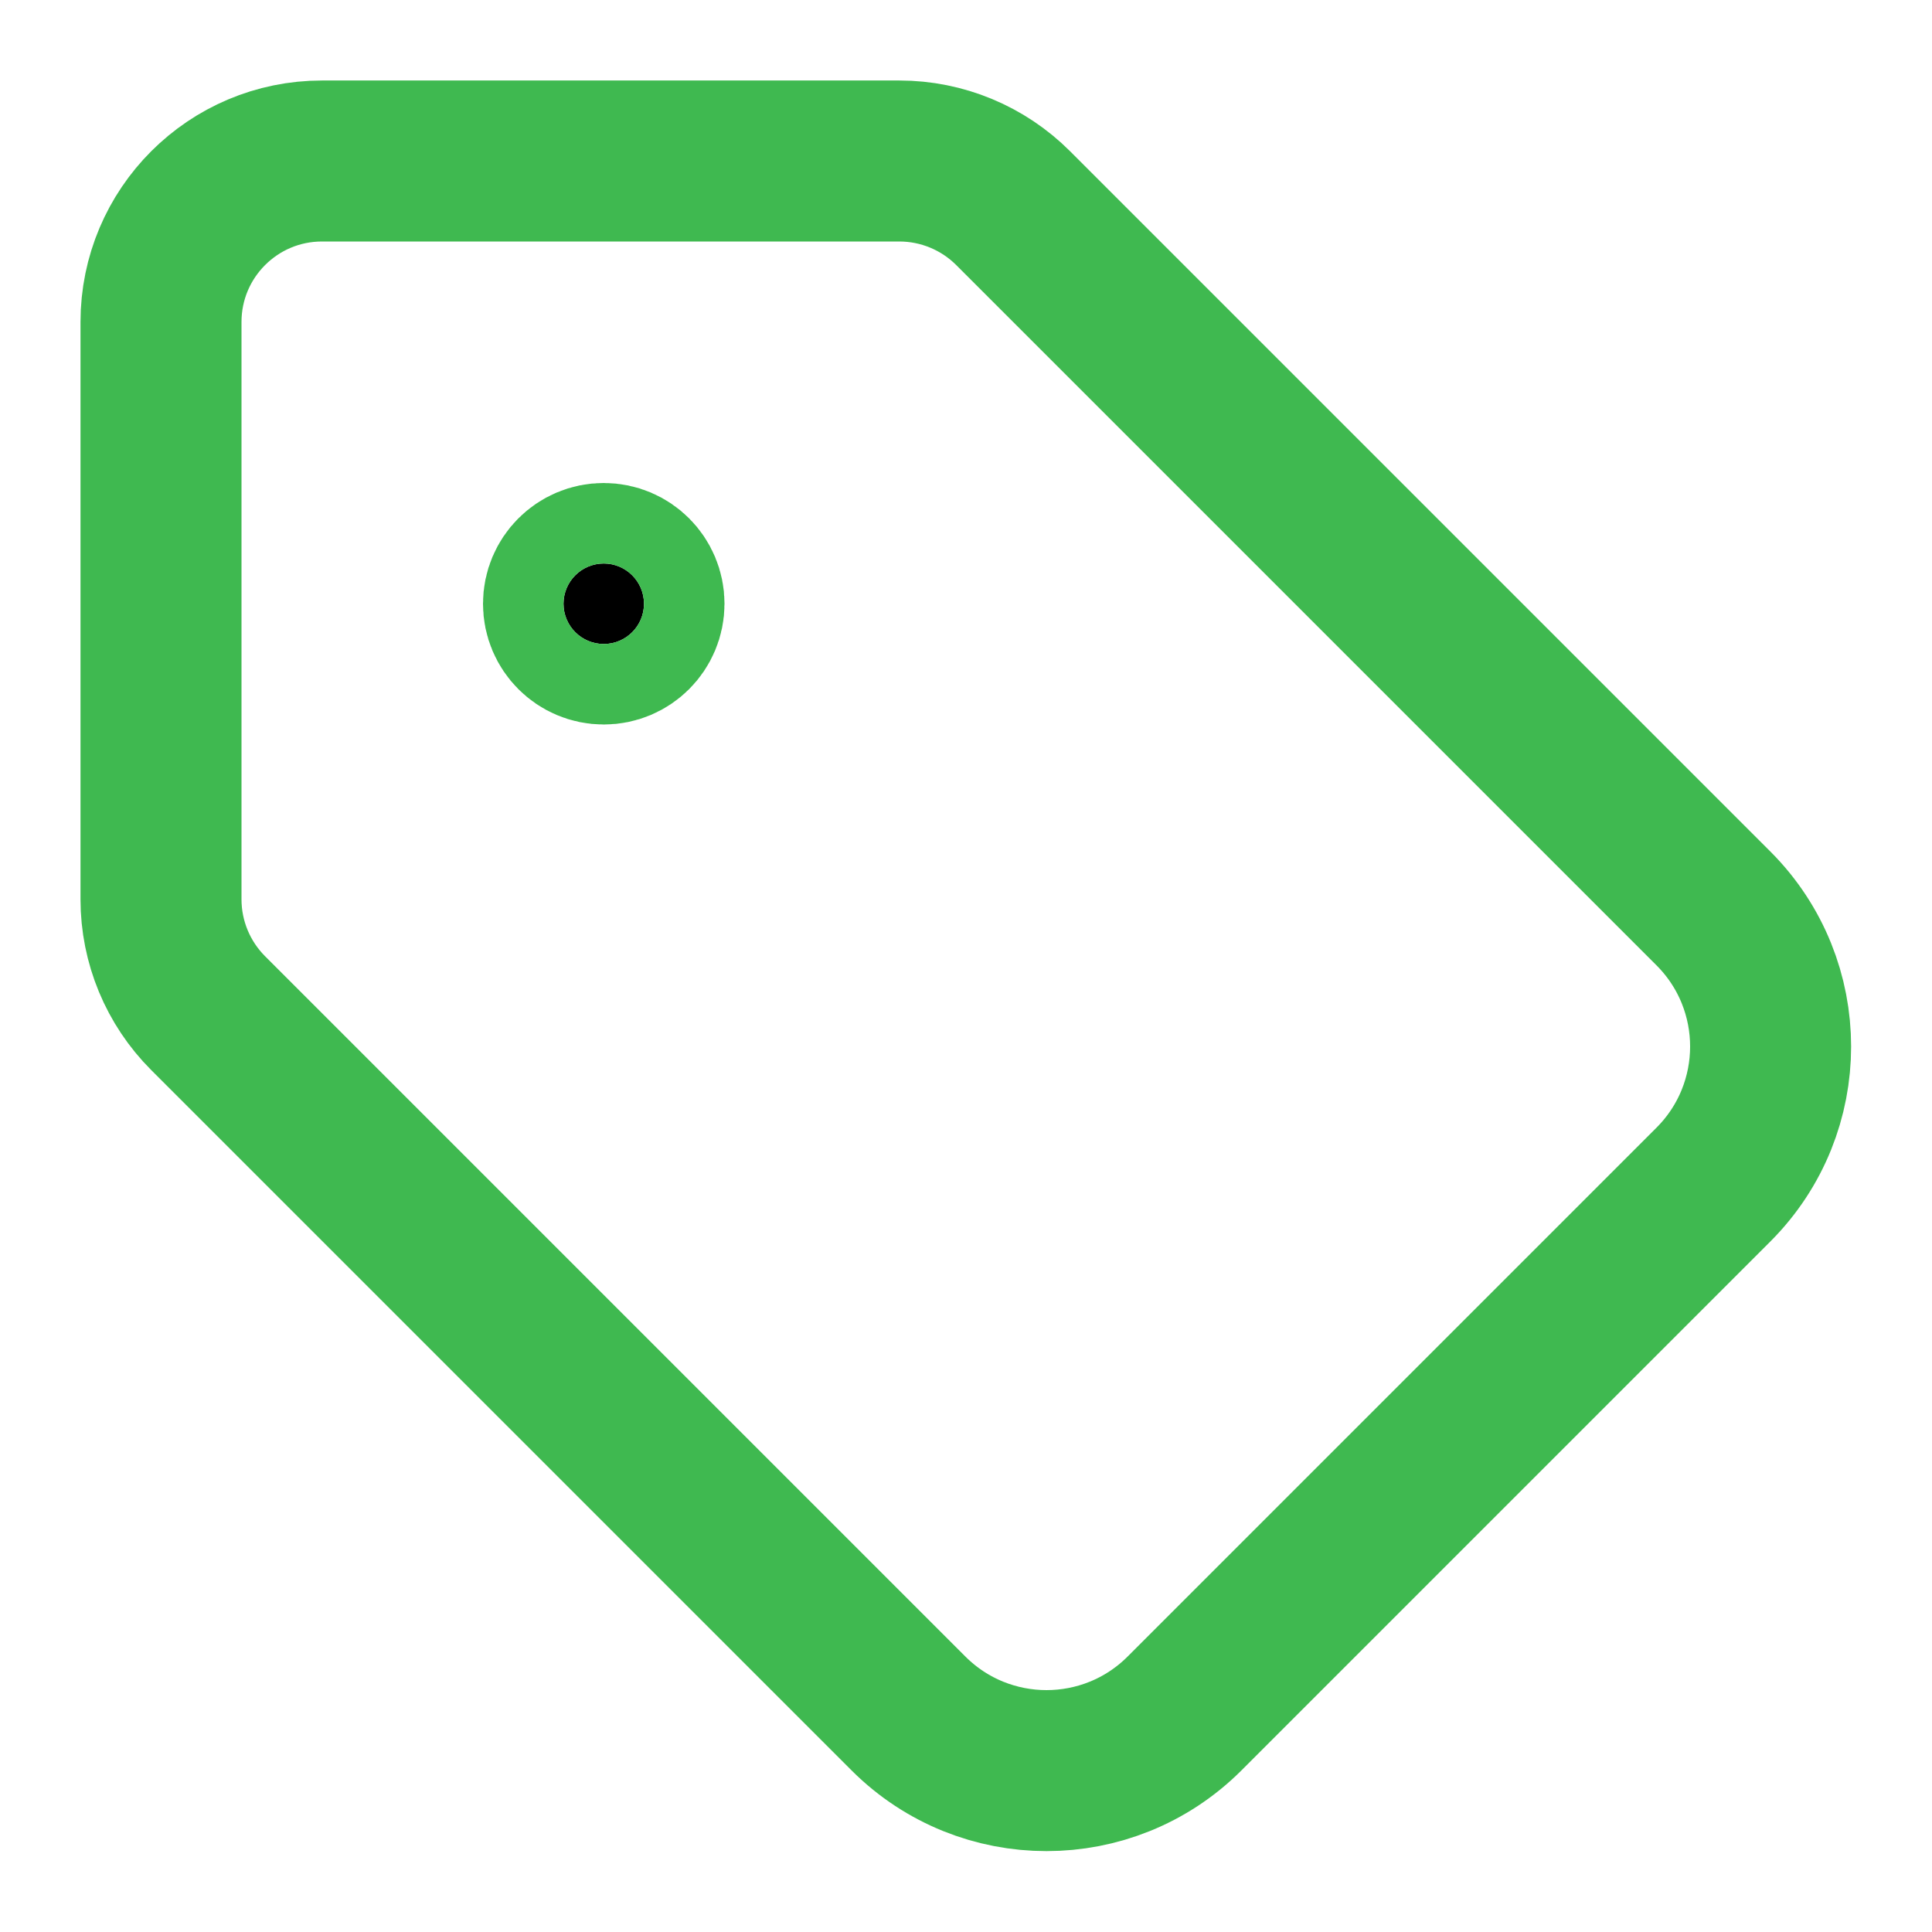
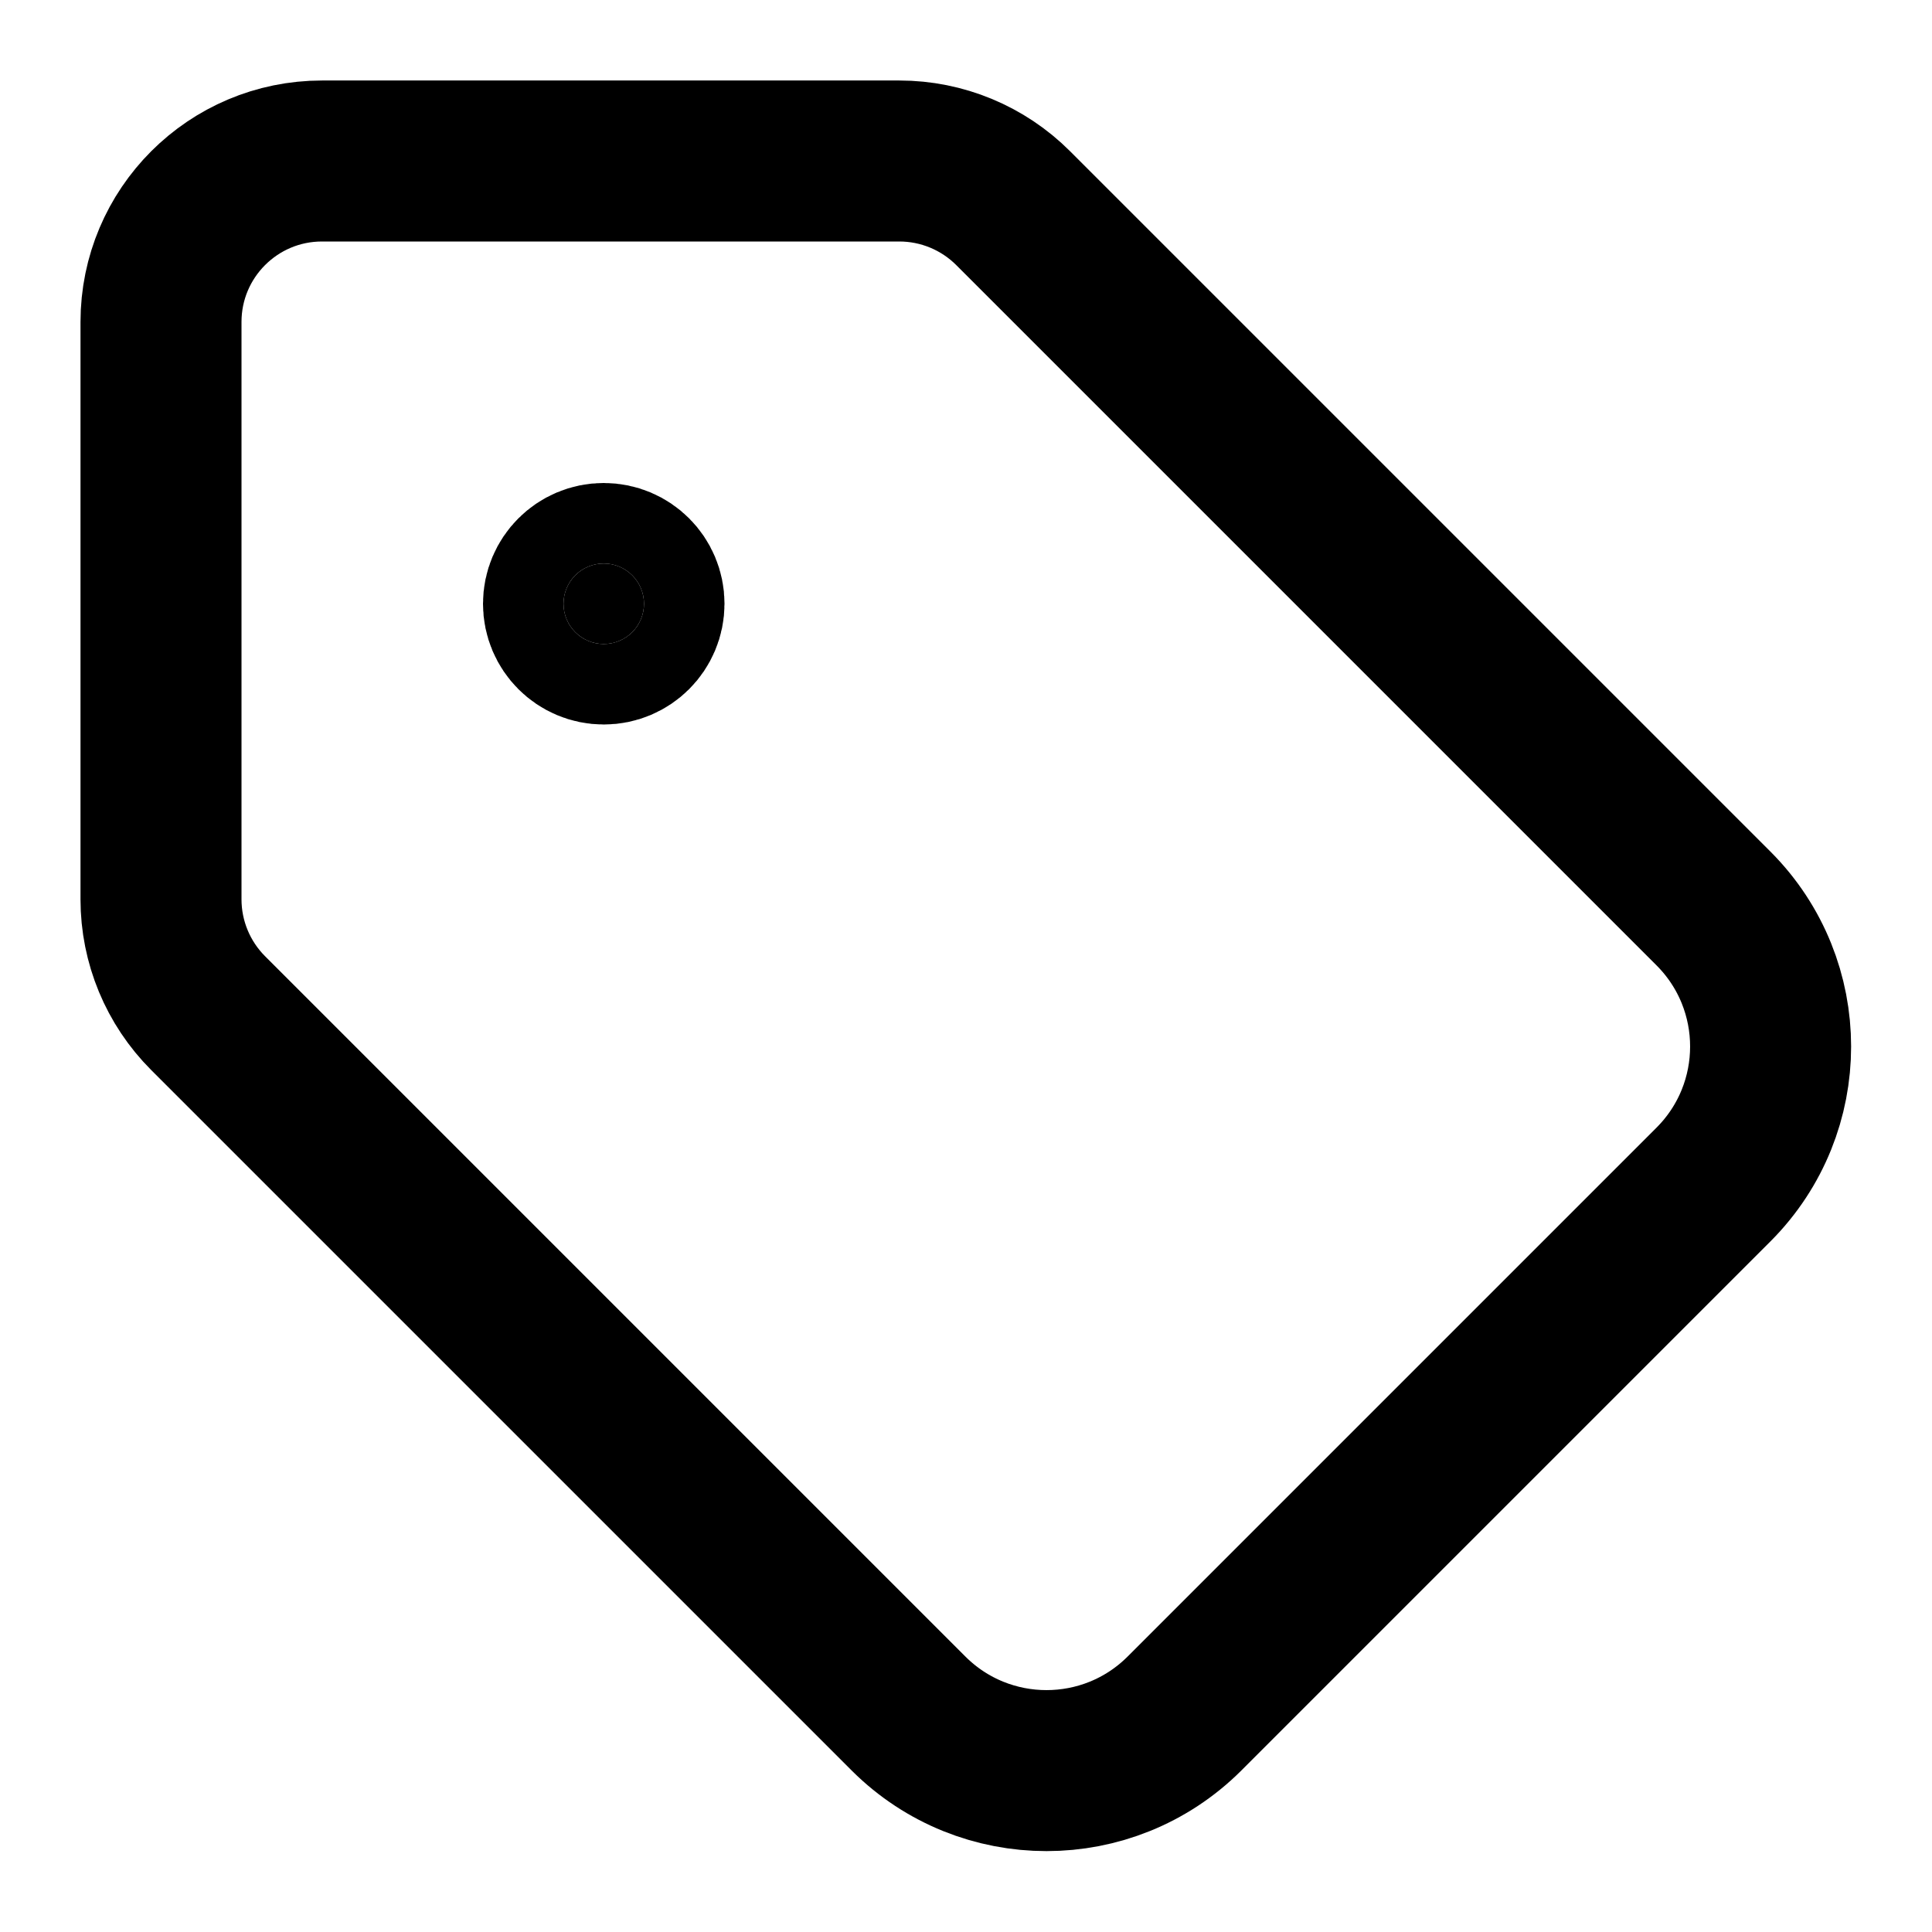
- <svg xmlns="http://www.w3.org/2000/svg" width="24" height="24" viewBox="0 0 24 24" fill="none" stroke="#3fb950" stroke-width="2" stroke-linecap="round" stroke-linejoin="round" class="lucide lucide-tag-icon lucide-tag">
+ <svg xmlns="http://www.w3.org/2000/svg" width="24" height="24" viewBox="0 0 24 24" fill="none" stroke="currentColor" stroke-width="2" stroke-linecap="round" stroke-linejoin="round" class="lucide lucide-tag-icon lucide-tag">
  <path d="M12.586 2.586A2 2 0 0 0 11.172 2H4a2 2 0 0 0-2 2v7.172a2 2 0 0 0 .586 1.414l8.704 8.704a2.426 2.426 0 0 0 3.42 0l6.58-6.58a2.426 2.426 0 0 0 0-3.42z" />
  <circle cx="7.5" cy="7.5" r=".5" fill="currentColor" />
</svg>
